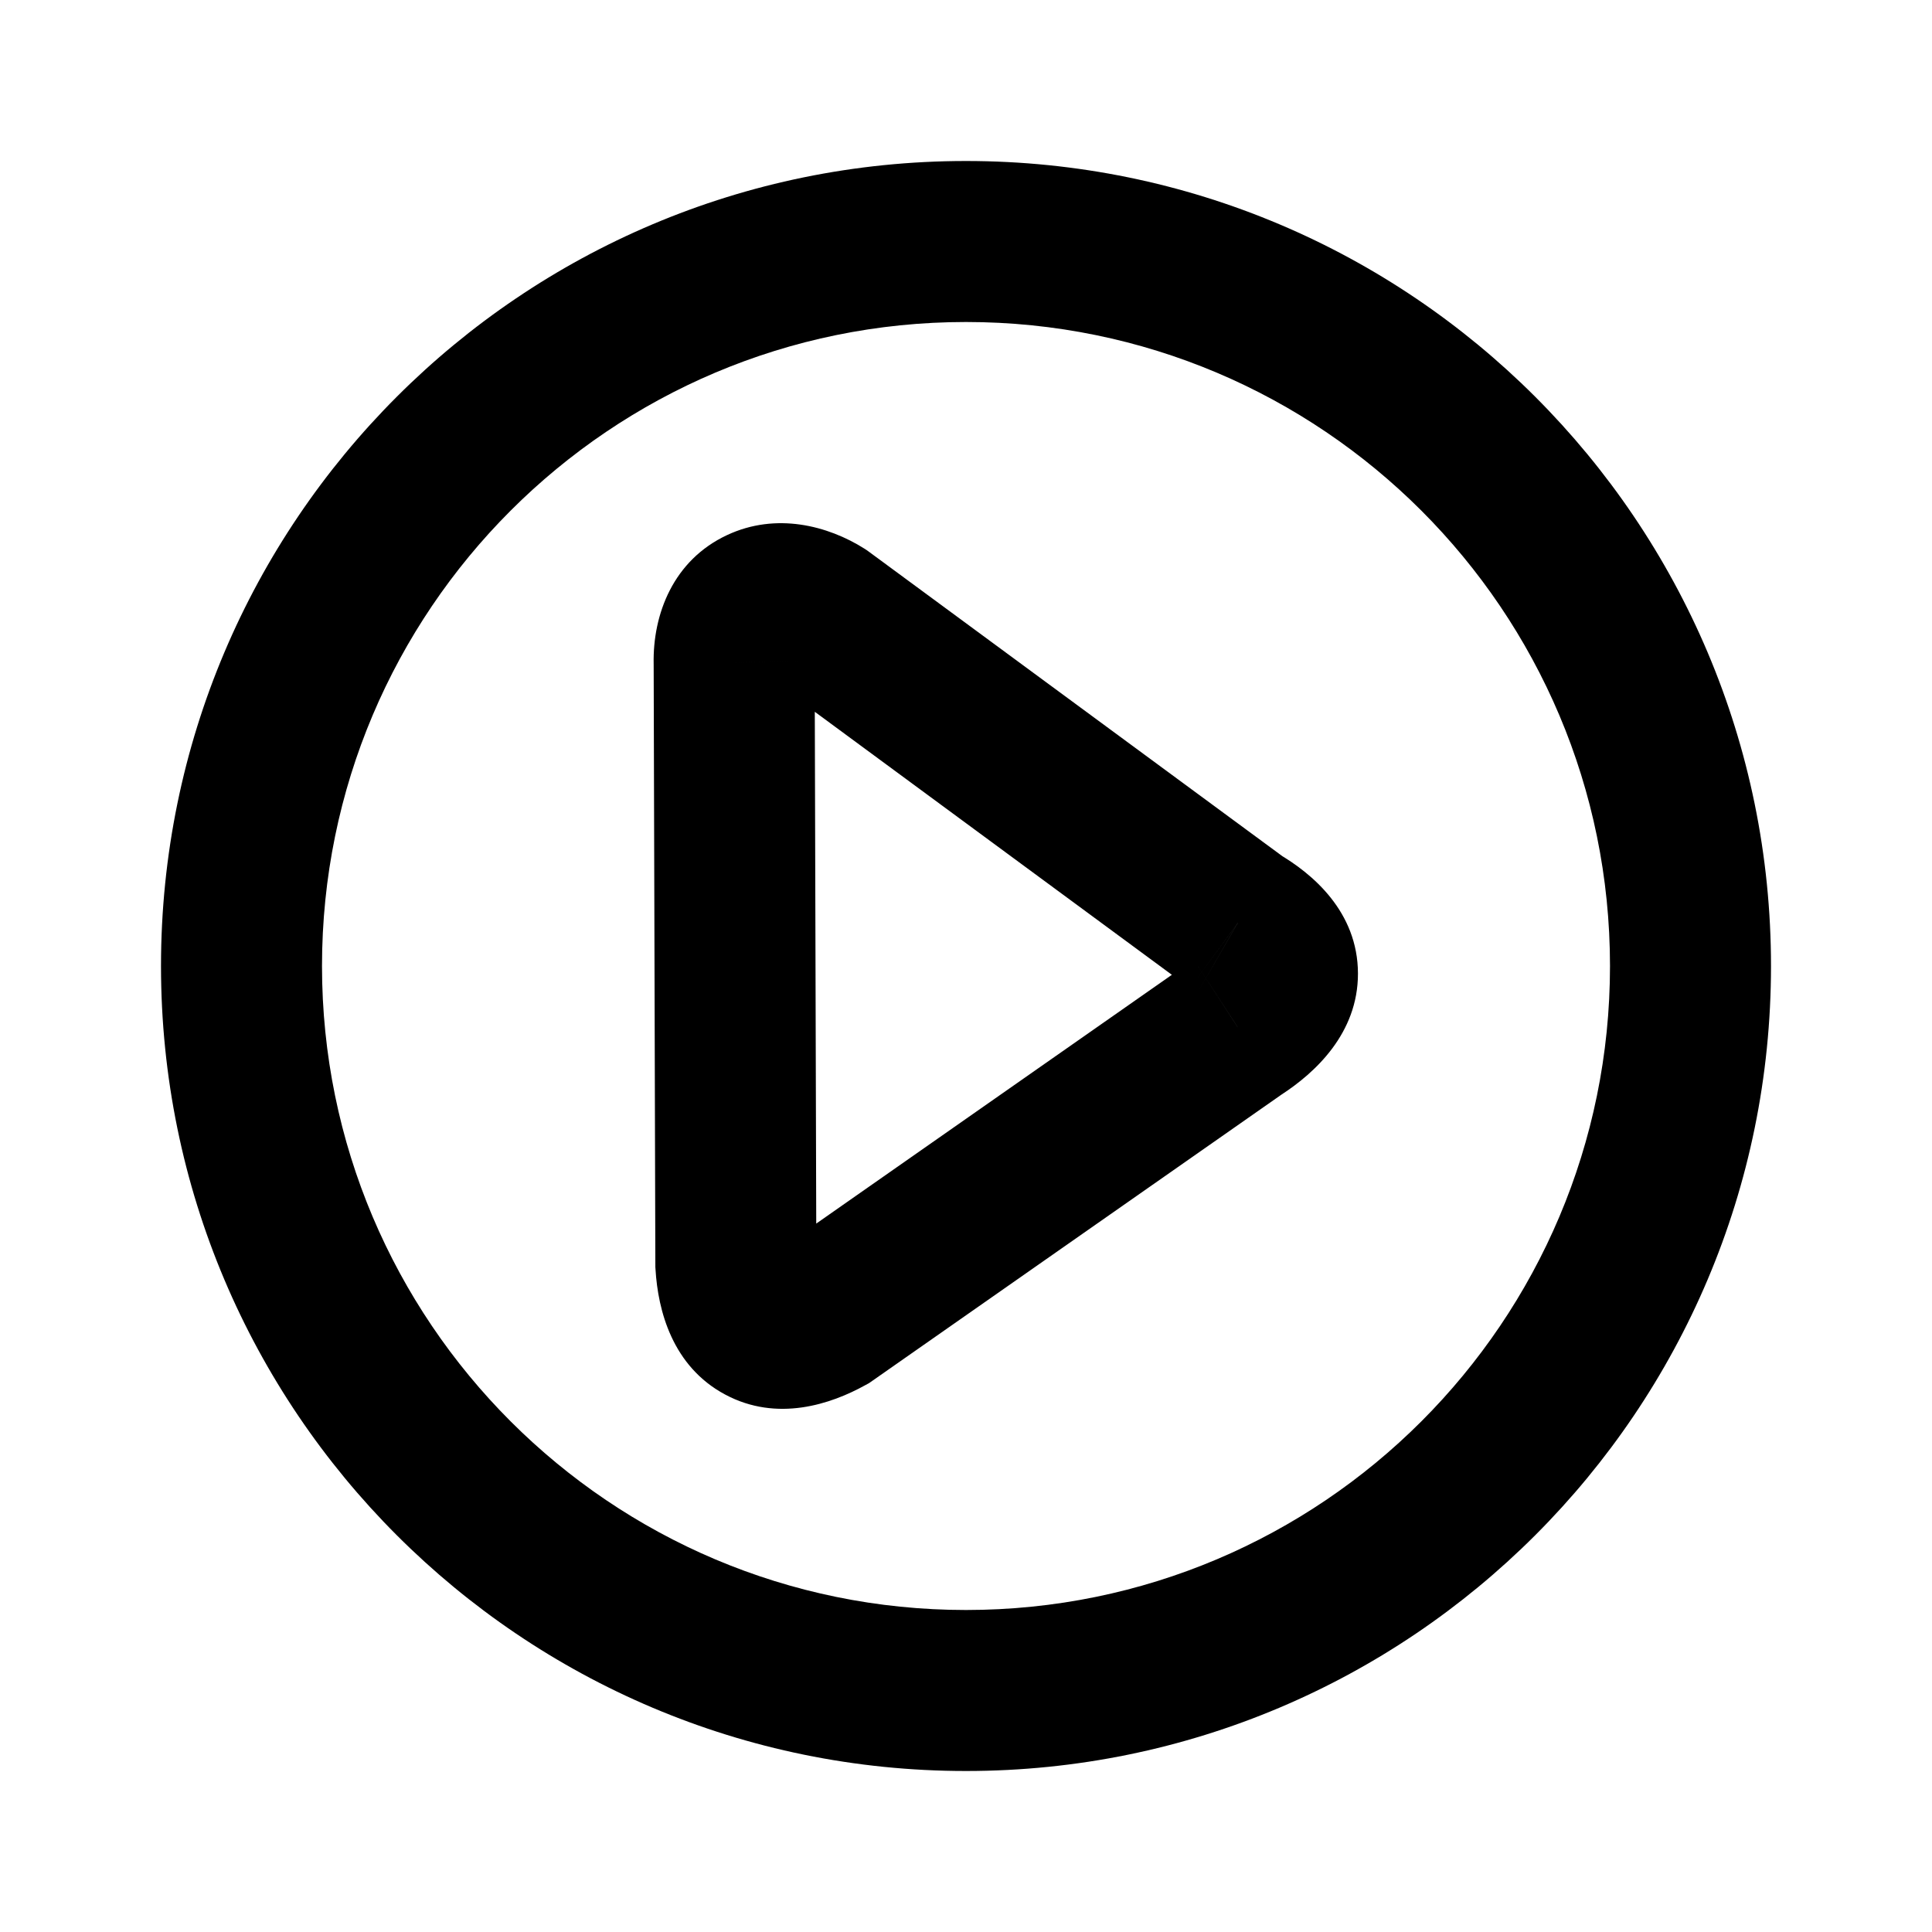
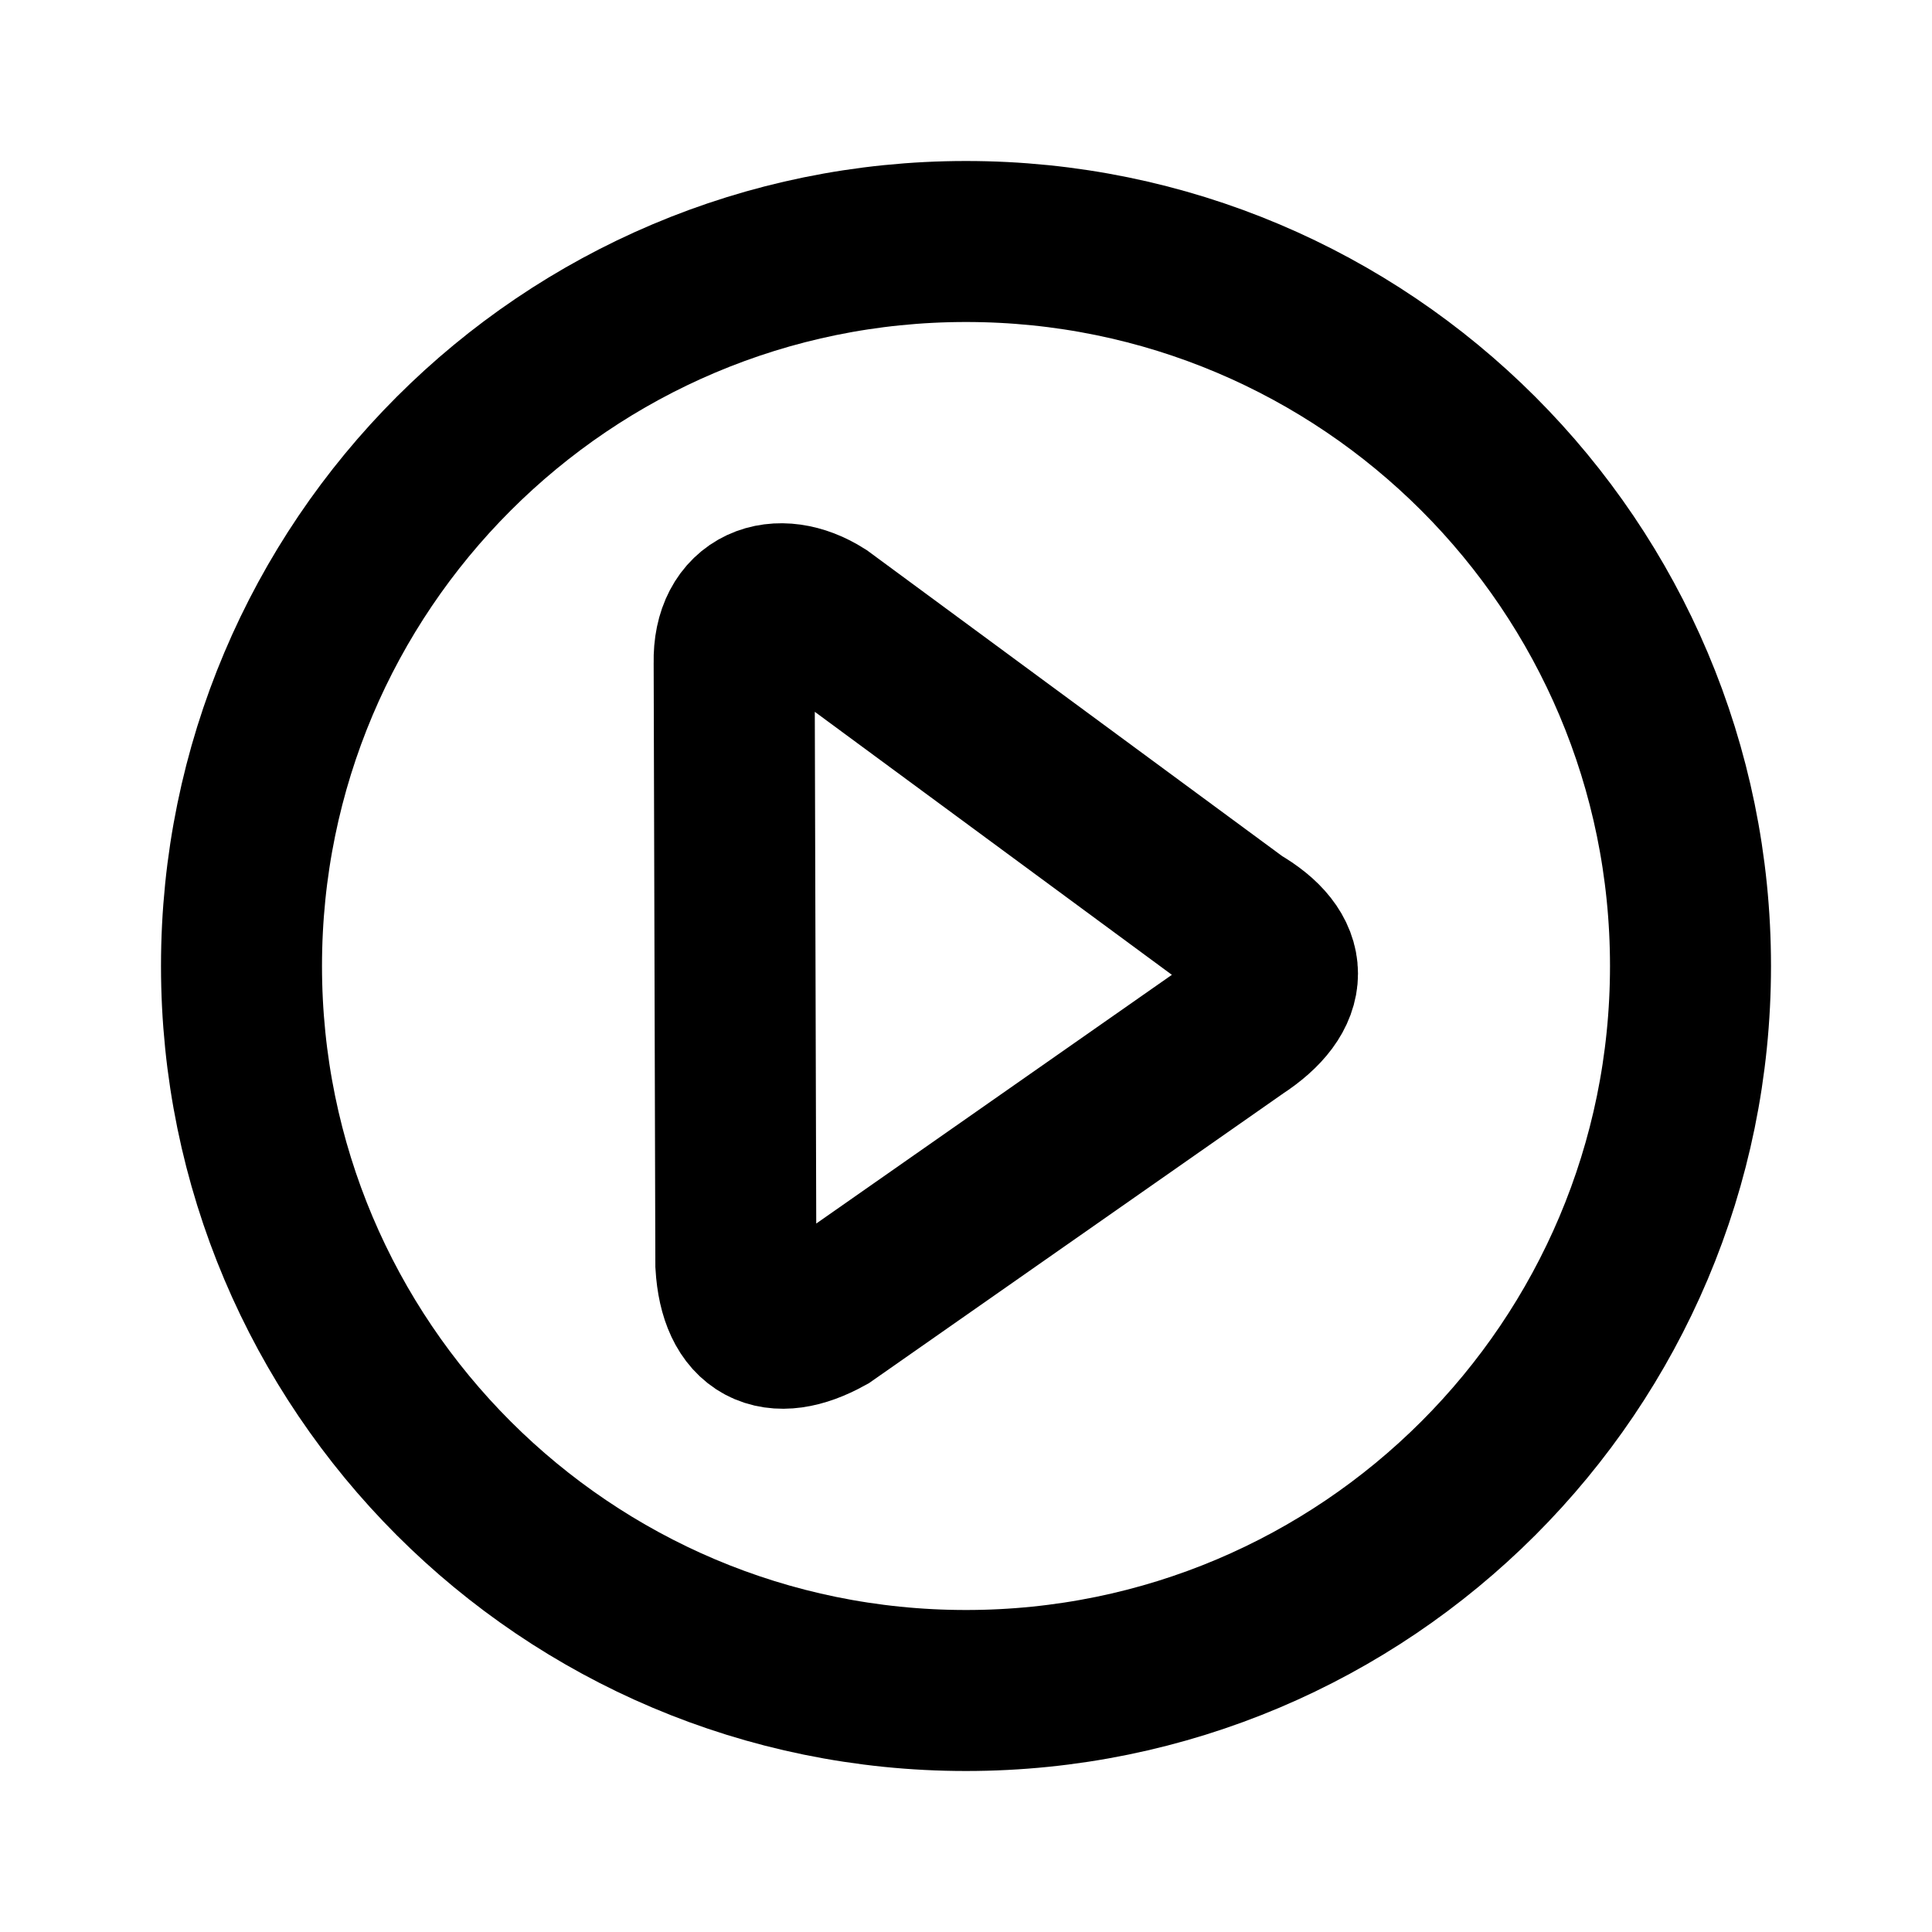
<svg xmlns="http://www.w3.org/2000/svg" width="24" height="24" viewBox="0 0 24 24" fill="none">
-   <path d="M15.374 12.759L14.829 11.921L14.815 11.93L14.801 11.939L15.374 12.759ZM15.374 11.469L14.781 12.274L14.826 12.307L14.874 12.335L15.374 11.469ZM10.204 7.661L10.797 6.856L10.768 6.835L10.739 6.816L10.204 7.661ZM9.12 8.23L10.12 8.227L10.12 8.218L10.119 8.21L9.12 8.23ZM9.141 15.709L8.141 15.712L8.141 15.74L8.143 15.768L9.141 15.709ZM10.265 16.332L10.749 17.207L10.795 17.182L10.838 17.152L10.265 16.332ZM12 20C7.582 20 4 16.418 4 12H2C2 17.523 6.477 22 12 22V20ZM20 12C20 16.418 16.418 20 12 20V22C17.523 22 22 17.523 22 12H20ZM12 4C16.418 4 20 7.582 20 12H22C22 6.477 17.523 2 12 2V4ZM12 2C6.477 2 2 6.477 2 12H4C4 7.582 7.582 4 12 4V2ZM15.92 13.597C16.332 13.329 16.87 12.839 16.869 12.094C16.868 11.326 16.302 10.85 15.875 10.603L14.874 12.335C14.968 12.389 14.979 12.413 14.959 12.388C14.931 12.353 14.87 12.251 14.869 12.097C14.869 11.945 14.928 11.853 14.942 11.834C14.952 11.821 14.93 11.855 14.829 11.921L15.92 13.597ZM15.967 10.663L10.797 6.856L9.611 8.466L14.781 12.274L15.967 10.663ZM10.739 6.816C10.286 6.53 9.643 6.361 9.032 6.647C8.366 6.958 8.107 7.627 8.12 8.25L10.119 8.21C10.118 8.163 10.129 8.191 10.094 8.258C10.055 8.332 9.982 8.41 9.878 8.459C9.679 8.552 9.585 8.453 9.669 8.506L10.739 6.816ZM8.12 8.233L8.141 15.712L10.141 15.706L10.12 8.227L8.12 8.233ZM8.143 15.768C8.173 16.277 8.351 16.973 9.009 17.324C9.656 17.67 10.325 17.442 10.749 17.207L9.781 15.457C9.692 15.506 9.663 15.506 9.688 15.502C9.72 15.498 9.826 15.493 9.951 15.56C10.078 15.628 10.135 15.721 10.151 15.756C10.163 15.782 10.146 15.758 10.14 15.65L8.143 15.768ZM10.838 17.152L15.947 13.578L14.801 11.939L9.692 15.513L10.838 17.152Z" fill="black" />
+   <path d="M3 12C3 7.029 7.029 3 12 3C16.971 3 21 7.029 21 12C21 16.971 16.971 21 12 21C7.029 21 3 16.971 3 12Z" stroke="black" stroke-width="2" stroke-linejoin="round" />
+   <path d="M15.374 11.469C16.033 11.849 16.036 12.328 15.374 12.759L10.265 16.332C9.623 16.688 9.187 16.478 9.141 15.709L9.12 8.23C9.105 7.522 9.668 7.322 10.204 7.661L15.374 11.469Z" stroke="black" stroke-width="2" />
</svg>
